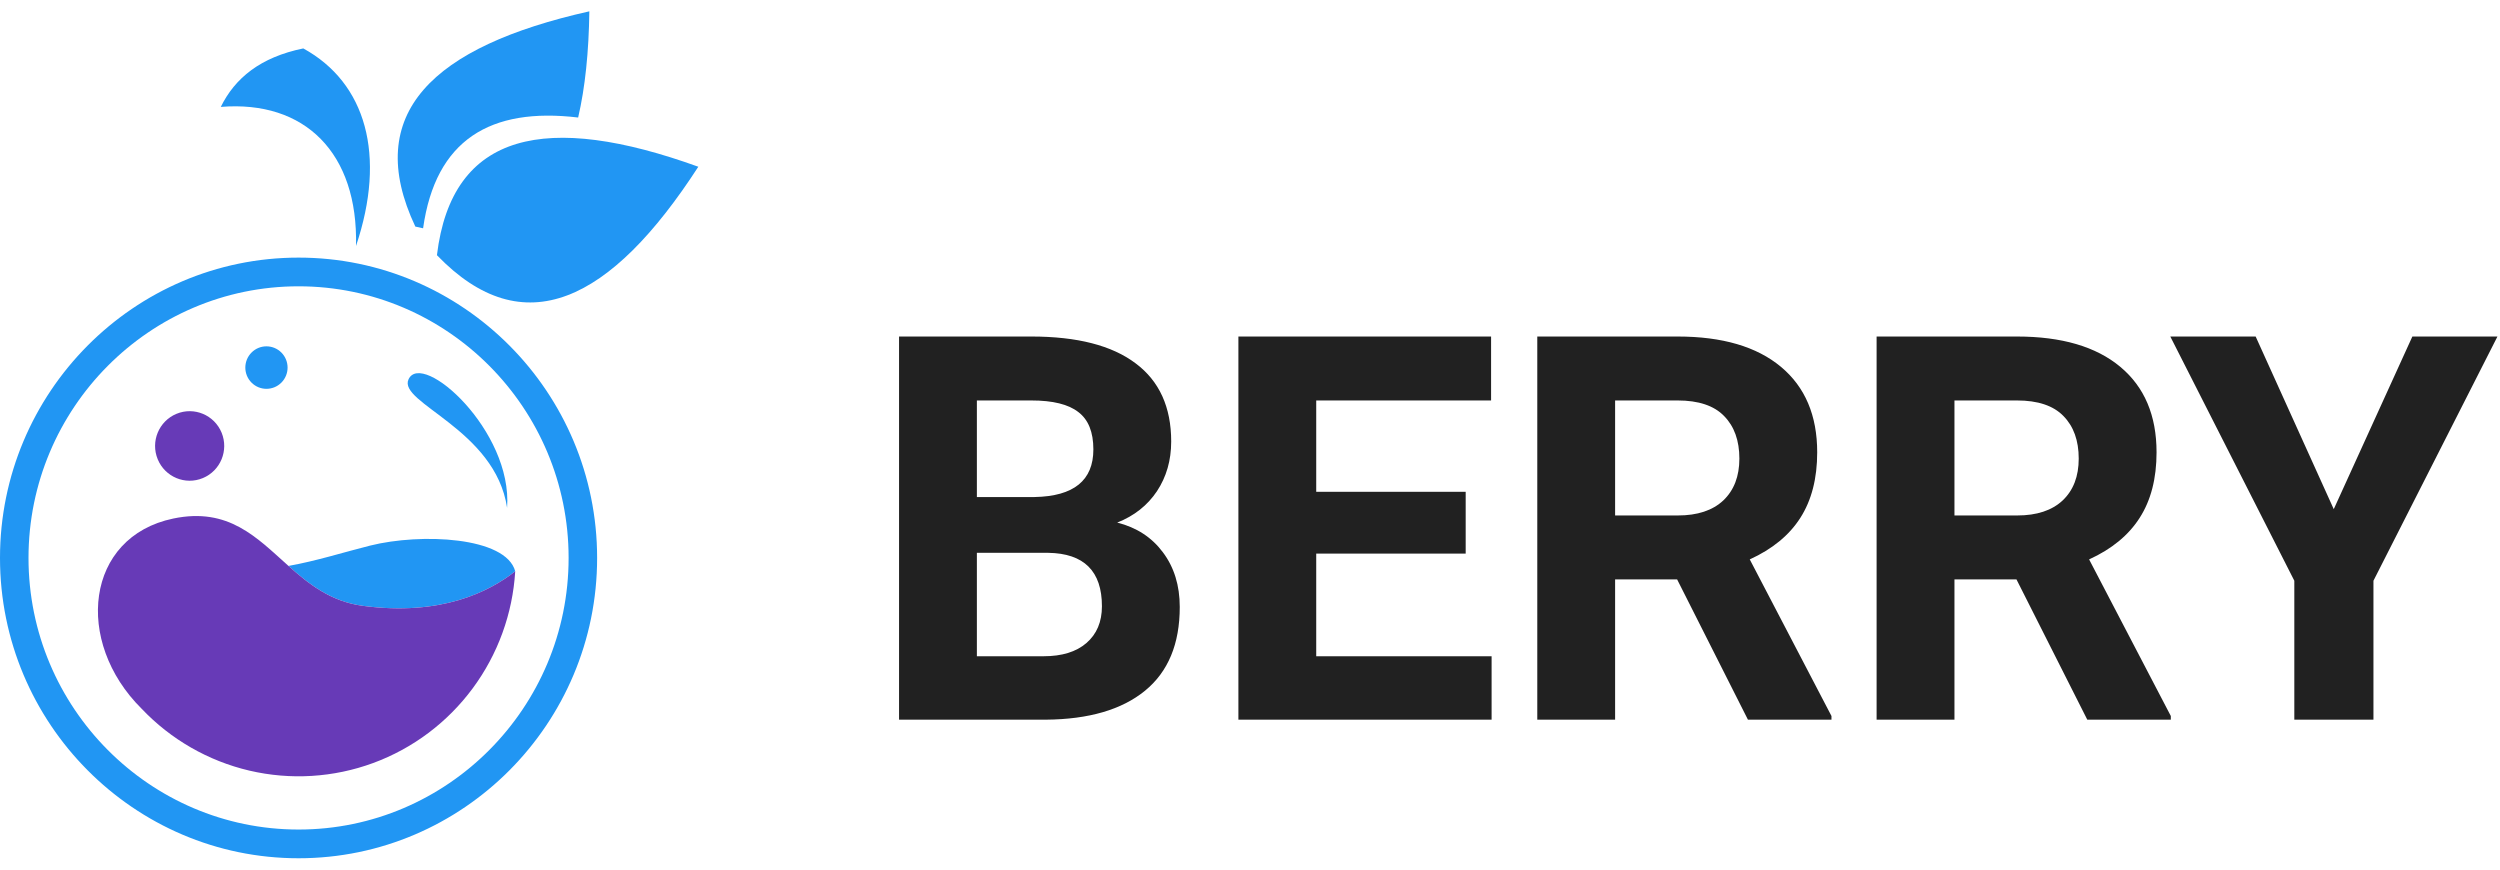
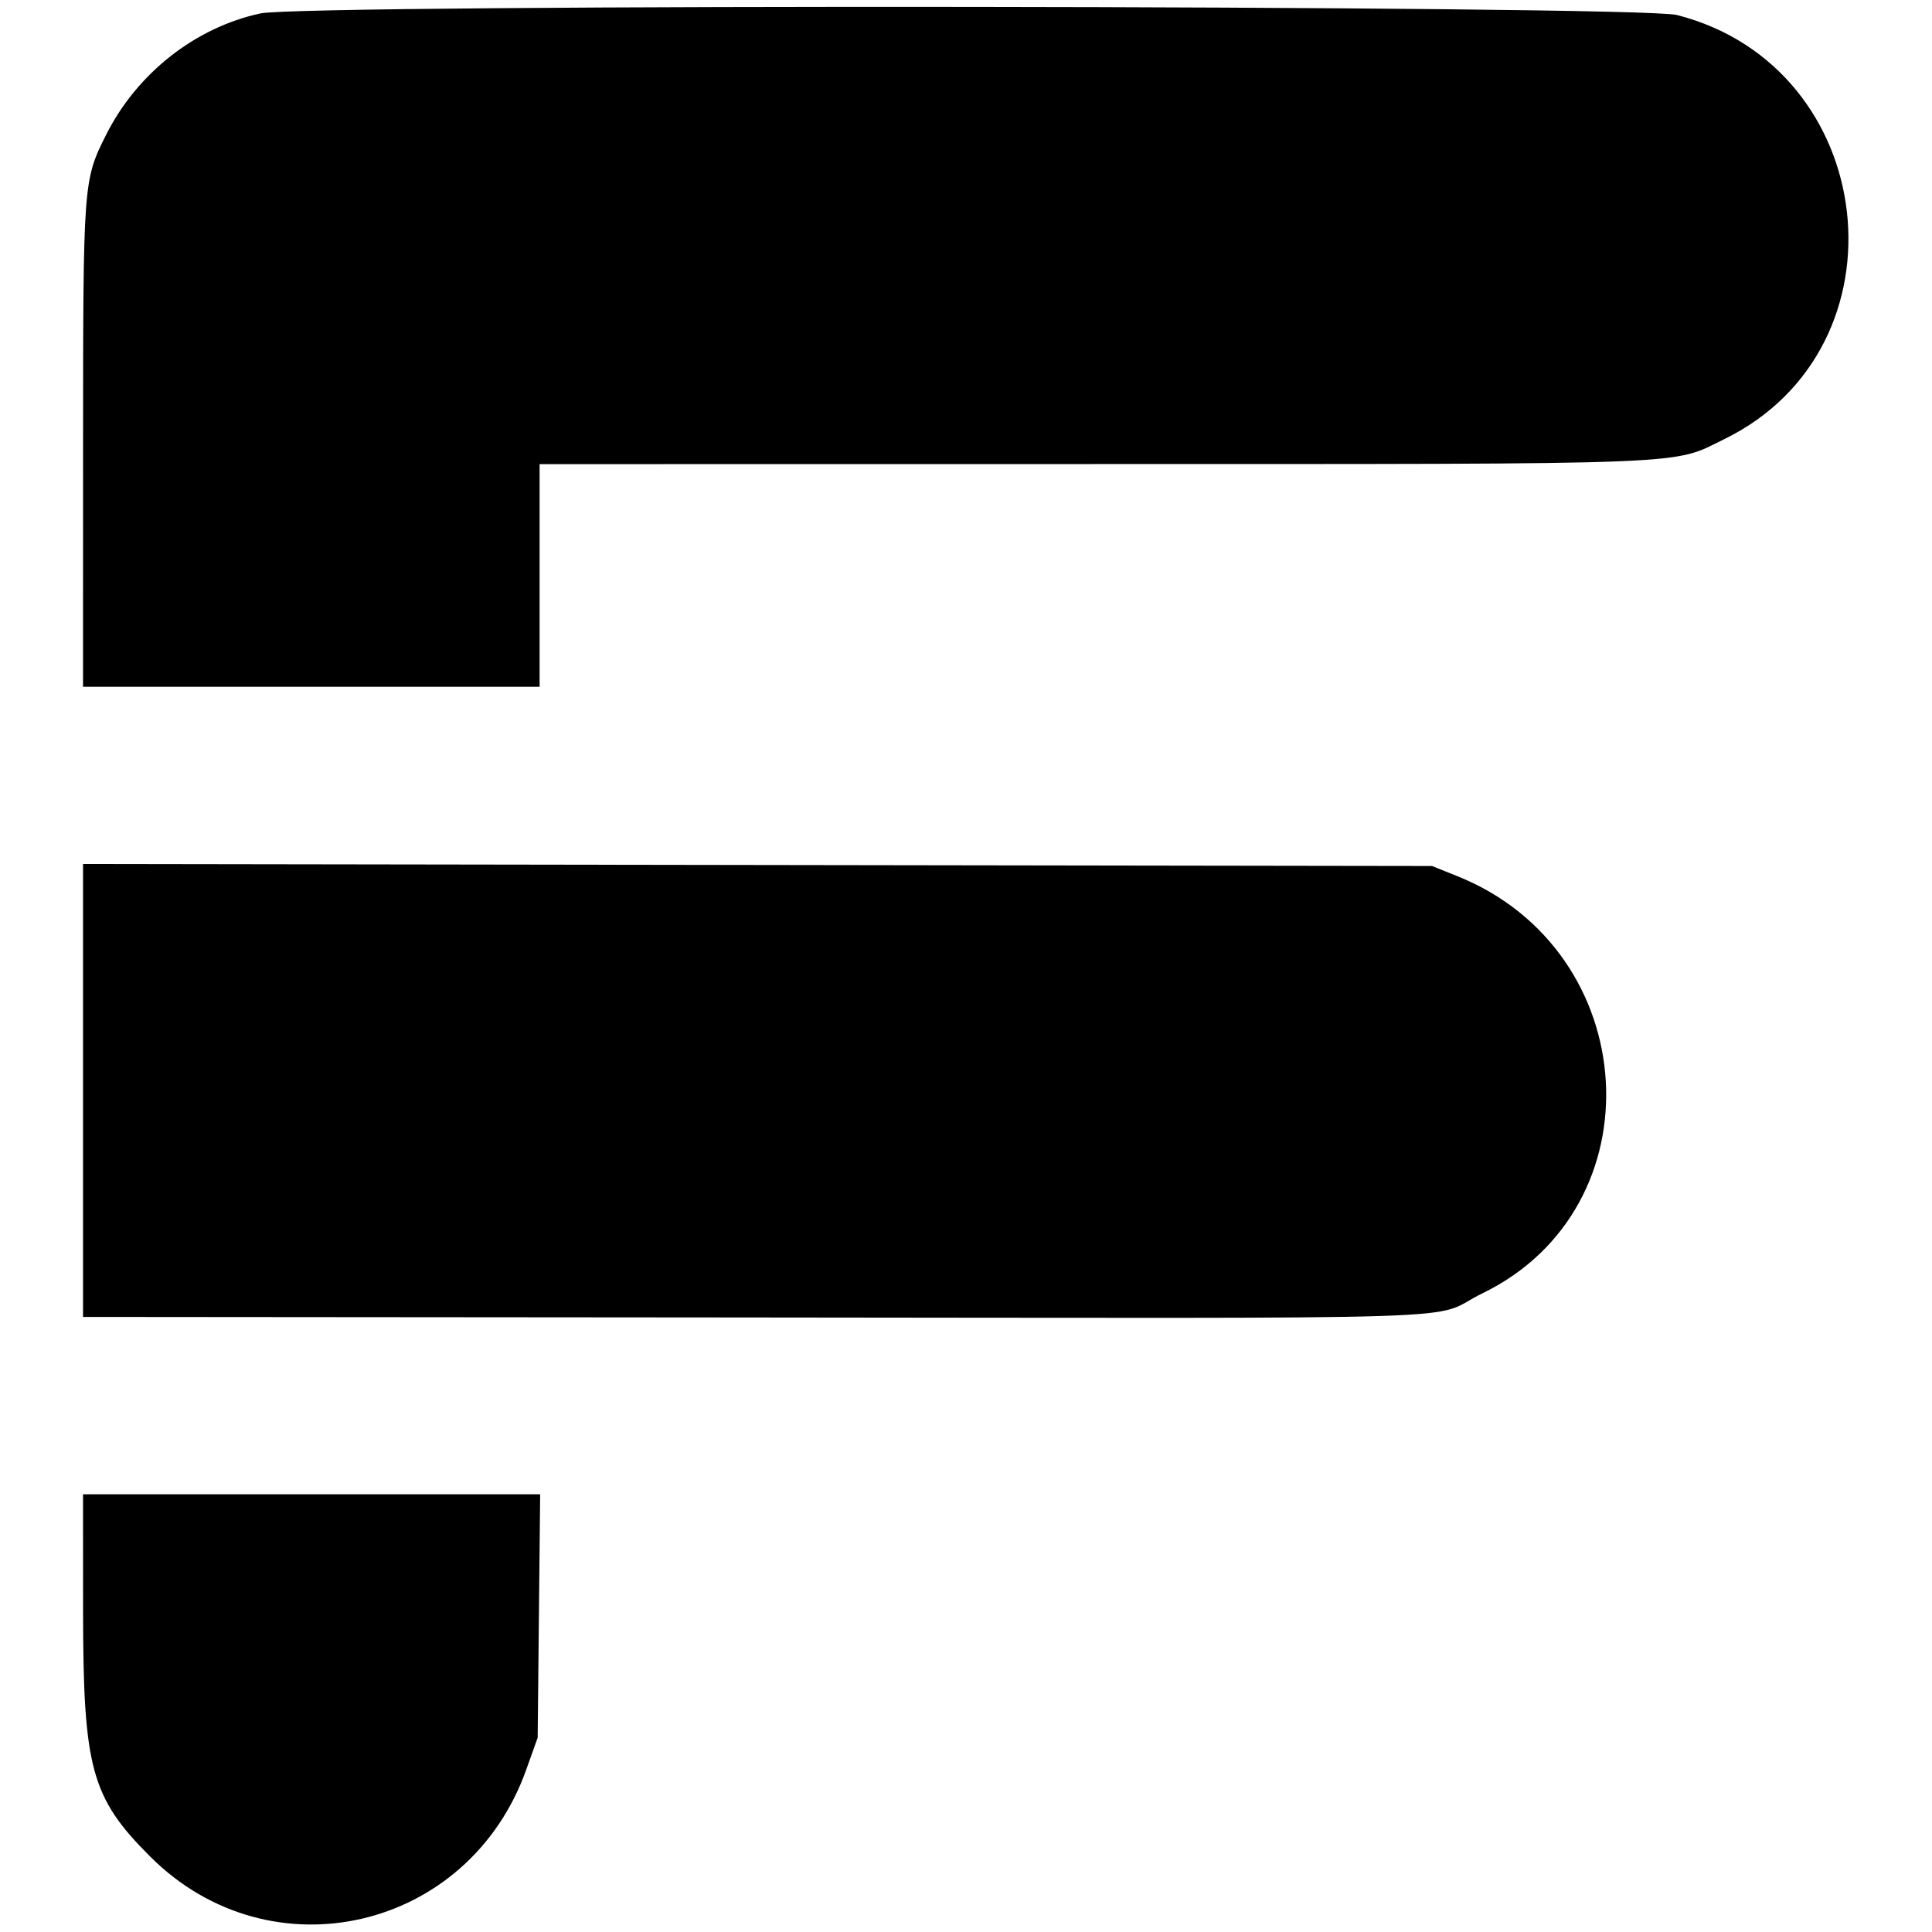
- <svg xmlns="http://www.w3.org/2000/svg" width="92" height="32" viewBox="0 0 92 32" fill="none">
-   <path d="M33.085 26.484V12.384H37.954C39.641 12.384 40.92 12.713 41.792 13.372C42.664 14.024 43.1 14.982 43.1 16.248C43.1 16.939 42.925 17.549 42.575 18.078C42.225 18.601 41.738 18.985 41.114 19.231C41.827 19.411 42.387 19.776 42.795 20.325C43.208 20.874 43.415 21.545 43.415 22.339C43.415 23.695 42.989 24.721 42.136 25.419C41.283 26.116 40.067 26.471 38.489 26.484H33.085ZM35.949 20.344V24.15H38.403C39.078 24.15 39.603 23.989 39.978 23.666C40.36 23.337 40.551 22.885 40.551 22.31C40.551 21.019 39.892 20.364 38.575 20.344H35.949ZM35.949 18.291H38.069C39.514 18.265 40.236 17.681 40.236 16.538C40.236 15.899 40.051 15.441 39.682 15.163C39.319 14.879 38.743 14.737 37.954 14.737H35.949V18.291ZM53.937 20.373H48.437V24.15H54.891V26.484H45.573V12.384H54.872V14.737H48.437V18.098H53.937V20.373ZM61.718 21.322H59.436V26.484H56.572V12.384H61.736C63.379 12.384 64.645 12.755 65.537 13.498C66.428 14.24 66.873 15.289 66.873 16.645C66.873 17.607 66.666 18.411 66.253 19.056C65.846 19.695 65.225 20.206 64.391 20.586L67.398 26.349V26.484H64.324L61.718 21.322ZM59.436 18.969H61.746C62.466 18.969 63.023 18.785 63.417 18.417C63.811 18.043 64.009 17.529 64.009 16.877C64.009 16.212 63.821 15.689 63.446 15.309C63.077 14.928 62.507 14.737 61.736 14.737H59.436V18.969ZM74.206 21.322H71.924V26.484H69.059V12.384H74.225C75.867 12.384 77.134 12.755 78.025 13.498C78.916 14.24 79.361 15.289 79.361 16.645C79.361 17.607 79.154 18.411 78.74 19.056C78.333 19.695 77.713 20.206 76.879 20.586L79.886 26.349V26.484H76.812L74.206 21.322ZM71.924 18.969H74.234C74.953 18.969 75.51 18.785 75.905 18.417C76.3 18.043 76.497 17.529 76.497 16.877C76.497 16.212 76.309 15.689 75.934 15.309C75.564 14.928 74.995 14.737 74.225 14.737H71.924V18.969ZM85.882 18.737L88.775 12.384H91.906L87.343 21.371V26.484H84.431V21.371L79.867 12.384H83.008L85.882 18.737Z" fill="#212121" />
-   <path d="M10.987 31.584C4.928 31.584 0 26.626 0 20.532C0 14.438 4.929 9.48 10.987 9.48C17.045 9.48 21.974 14.438 21.974 20.532C21.974 26.626 17.046 31.584 10.987 31.584ZM10.987 10.536C5.508 10.536 1.049 15.02 1.049 20.532C1.049 26.044 5.508 30.527 10.987 30.527C16.466 30.527 20.925 26.043 20.925 20.531C20.925 15.019 16.467 10.536 10.987 10.536Z" fill="#2196F3" />
-   <path d="M18.96 21.023C18.618 19.748 15.485 19.611 13.62 20.078C12.644 20.323 11.646 20.643 10.616 20.826C11.37 21.499 12.179 22.135 13.34 22.293C16.221 22.684 18.011 21.775 18.96 21.023Z" fill="#2196F3" />
-   <path d="M13.34 22.293C12.176 22.135 11.37 21.499 10.616 20.826C9.45 19.786 8.413 18.658 6.377 19.082C3.141 19.757 2.715 23.608 5.214 26.083C6.287 27.213 7.665 28.004 9.178 28.359C10.691 28.713 12.274 28.616 13.733 28.079C15.192 27.542 16.464 26.588 17.392 25.335C18.321 24.082 18.866 22.584 18.96 21.023C18.011 21.775 16.221 22.684 13.34 22.293Z" fill="#673AB7" />
-   <path d="M15.034 13.959C14.63 14.829 18.23 15.796 18.661 18.688C18.869 15.841 15.534 12.882 15.034 13.959Z" fill="#2196F3" />
-   <path d="M7.466 17.593C8.115 17.323 8.423 16.575 8.155 15.922C7.886 15.269 7.142 14.959 6.493 15.229C5.844 15.5 5.535 16.248 5.804 16.901C6.073 17.554 6.817 17.864 7.466 17.593Z" fill="#673AB7" />
-   <path d="M10.355 14.08C10.659 13.775 10.659 13.28 10.355 12.974C10.051 12.669 9.559 12.669 9.256 12.974C8.952 13.28 8.952 13.775 9.256 14.08C9.559 14.385 10.051 14.385 10.355 14.08Z" fill="#2196F3" />
-   <path d="M13.101 9.052C14.225 5.715 13.47 3.049 11.161 1.782C9.584 2.105 8.647 2.873 8.125 3.934C11.22 3.682 13.184 5.63 13.101 9.052Z" fill="#2196F3" />
-   <path d="M25.698 6.136C20.139 4.129 16.63 4.818 16.079 9.391C19.265 12.697 22.474 11.115 25.698 6.136Z" fill="#2196F3" />
-   <path d="M21.276 4.325C21.534 3.217 21.668 1.908 21.688 0.417C15.923 1.709 13.322 4.177 15.284 8.338C15.382 8.362 15.475 8.381 15.57 8.401C16.028 5.144 18.046 3.938 21.276 4.325Z" fill="#2196F3" />
+ <svg xmlns="http://www.w3.org/2000/svg" id="svg" width="400" height="400" viewBox="0, 0, 400,400">
+   <g id="svgg">
+     <path id="path0" d="M53.906 2.781 C 40.421 5.688,28.345 15.192,21.961 27.922 C 17.236 37.345,17.212 37.676,17.199 92.383 L 17.188 142.188 64.453 142.188 L 111.719 142.188 111.719 119.141 L 111.719 96.094 225.977 96.080 C 352.612 96.065,345.947 96.329,357.031 90.901 C 395.739 71.949,389.228 13.857,347.191 3.106 C 339.236 1.071,63.256 0.766,53.906 2.781 M17.188 225.769 L 17.188 272.656 151.758 272.765 C 313.966 272.897,295.127 273.505,306.946 267.758 C 343.440 250.012,340.220 196.833,301.716 181.395 L 296.484 179.297 156.836 179.089 L 17.188 178.881 17.188 225.769 M17.199 333.398 C 17.215 366.151,18.867 372.193,31.160 384.446 C 56.055 409.261,97.017 399.778,108.933 366.441 L 111.319 359.766 111.576 334.570 L 111.834 309.375 64.511 309.375 L 17.188 309.375 17.199 333.398 " stroke="none" fill="#000000" fill-rule="evenodd" />
+   </g>
</svg>
